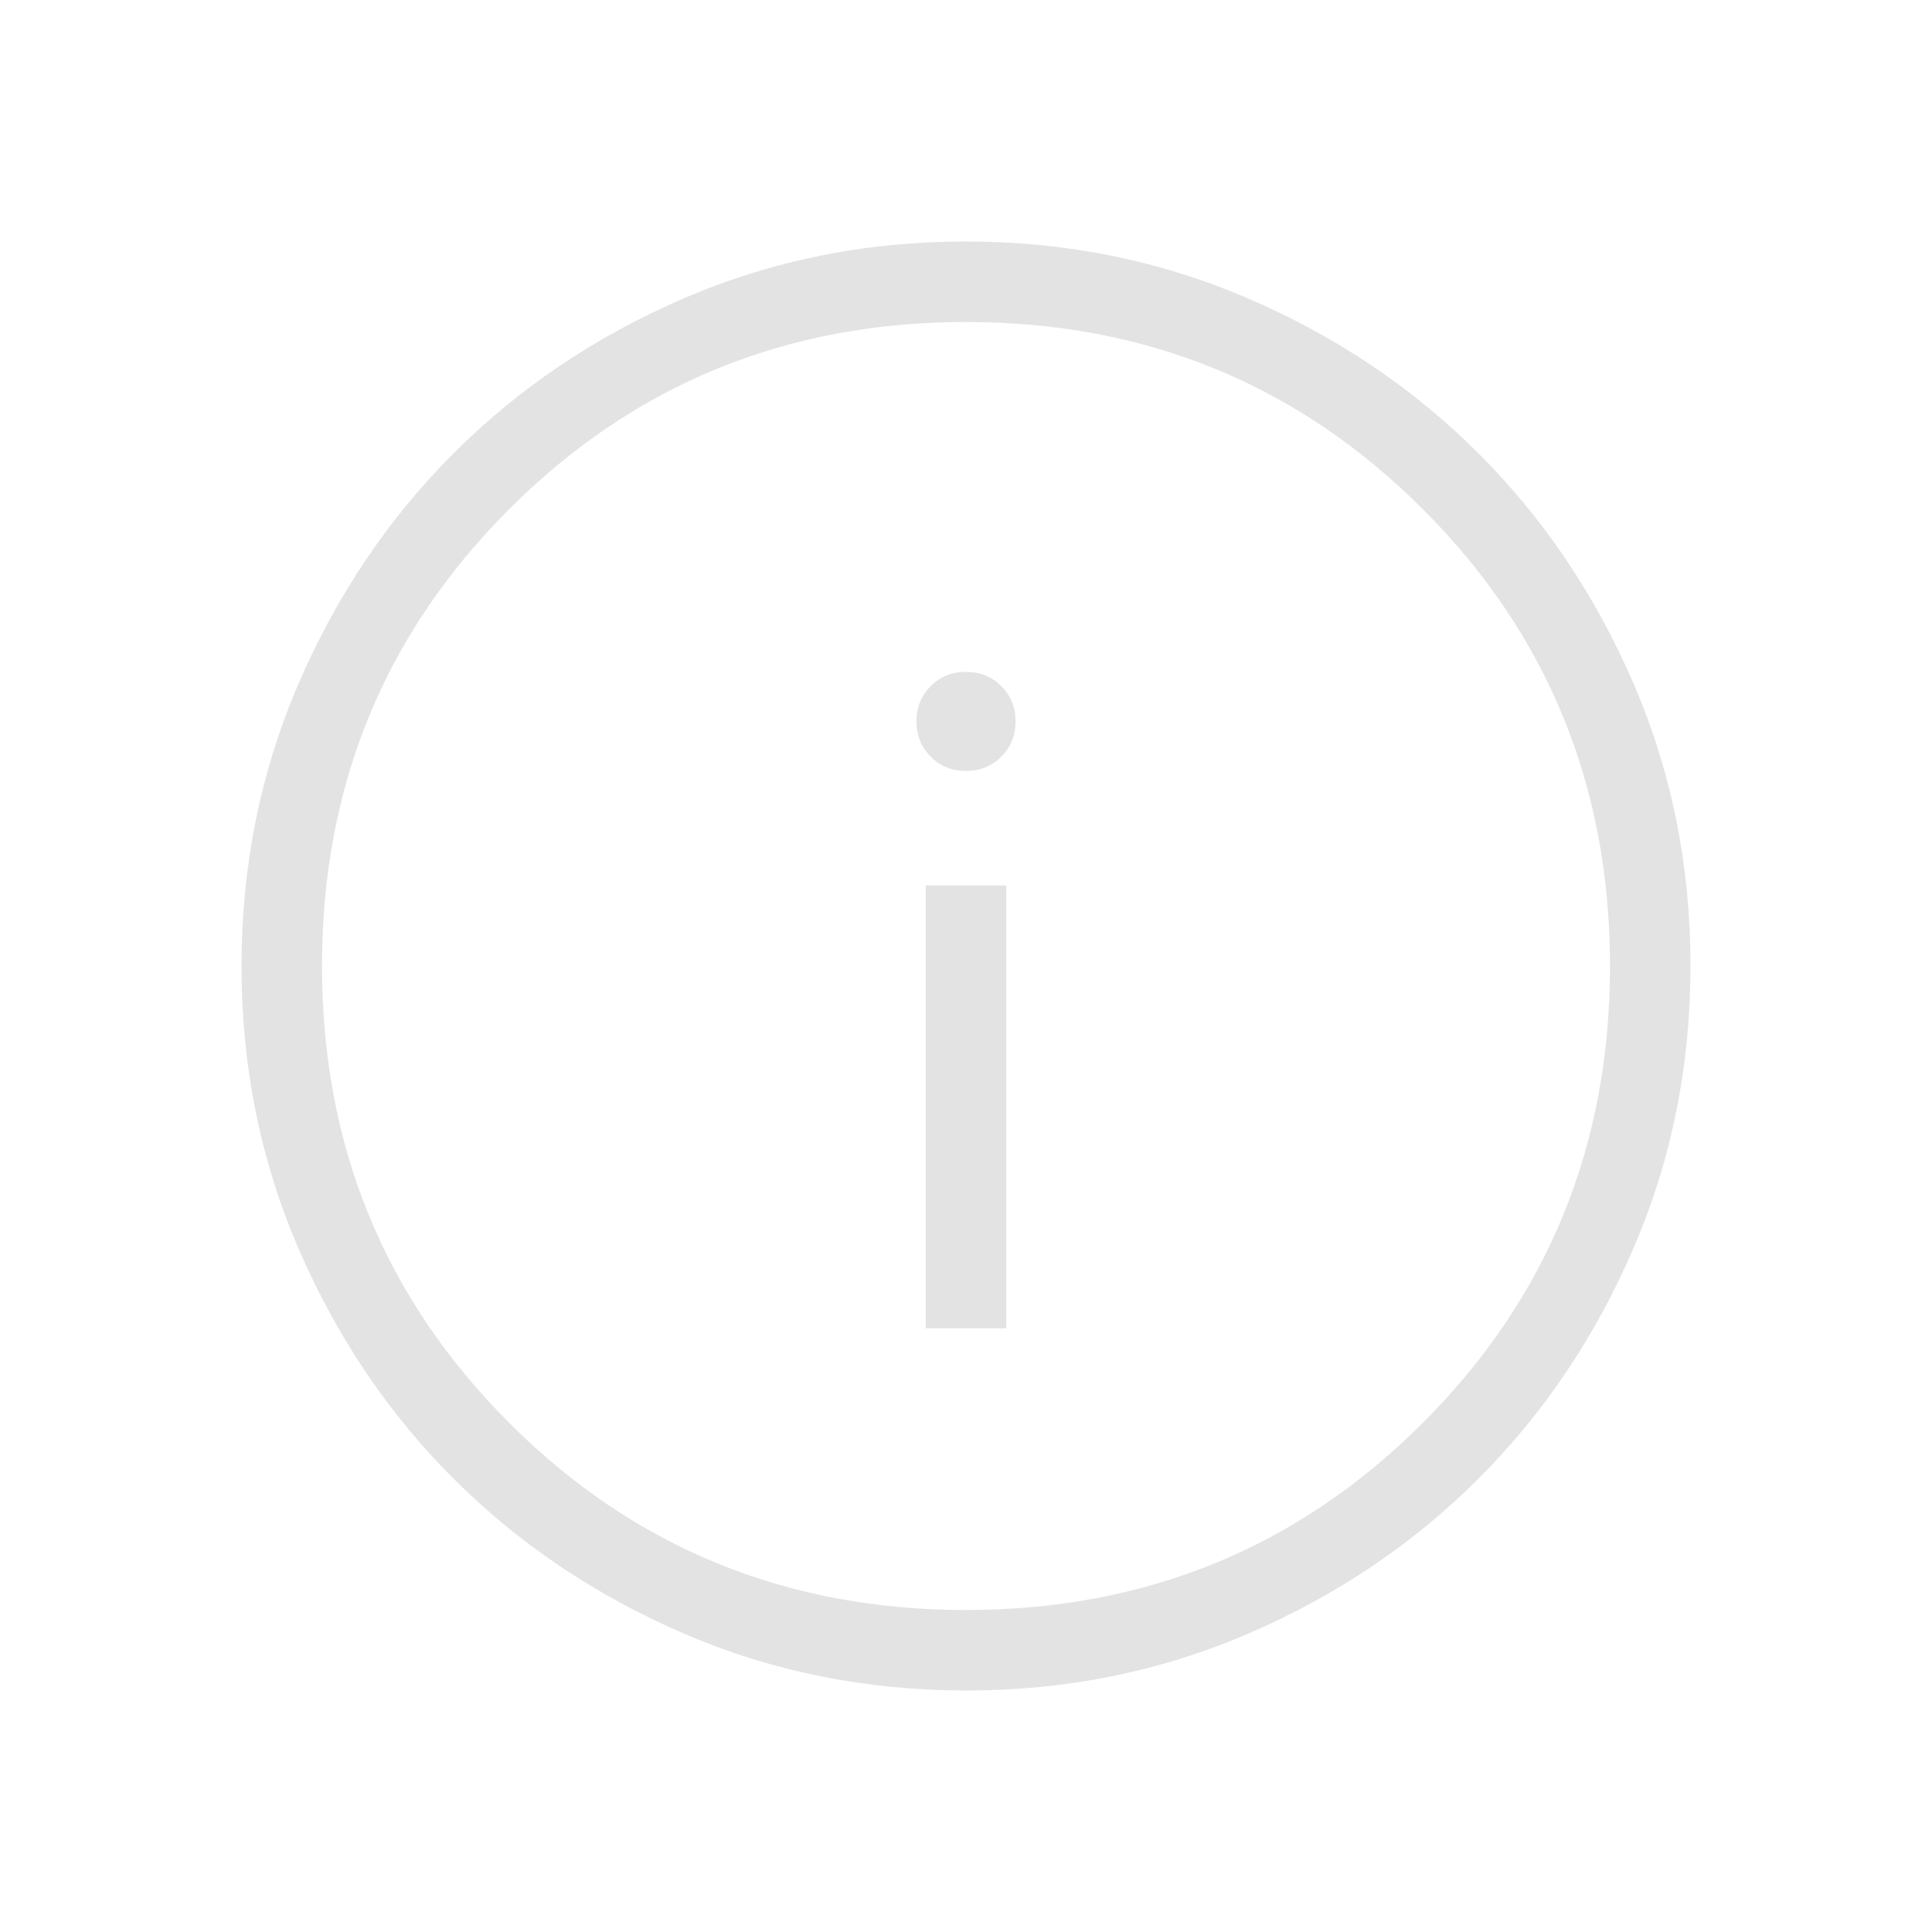
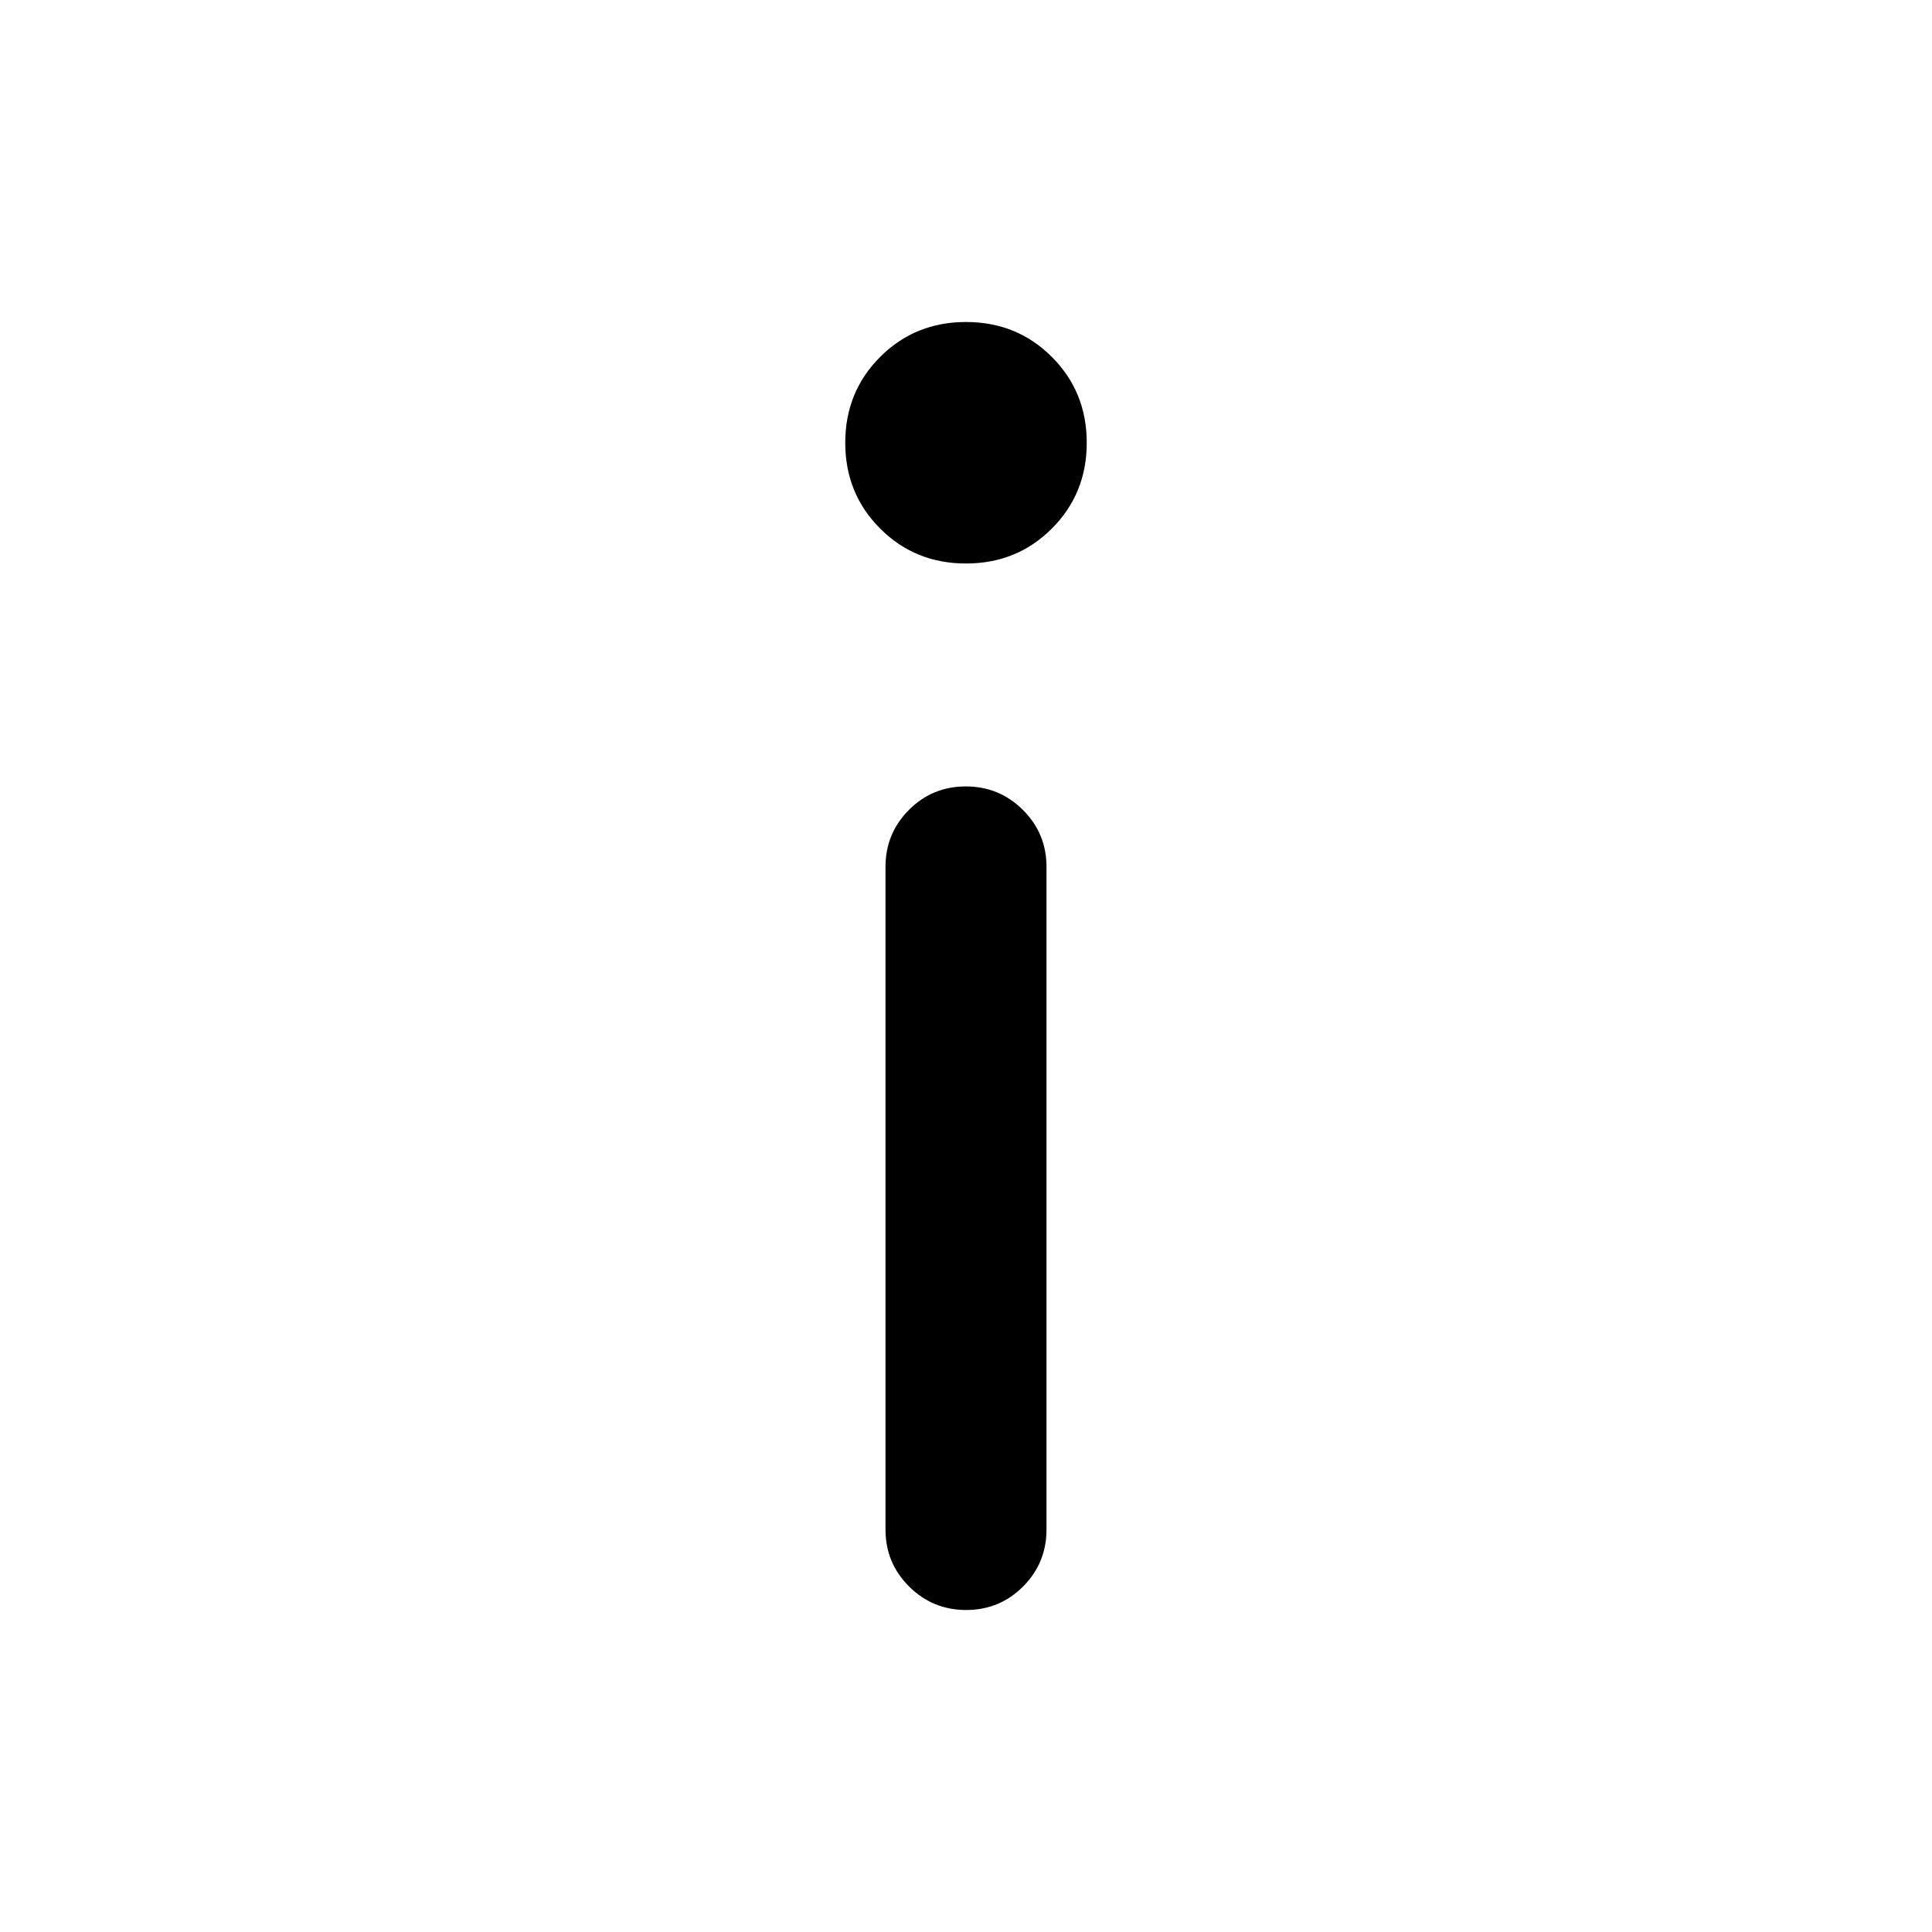
- <svg xmlns="http://www.w3.org/2000/svg" height="24px" viewBox="0 -960 960 960" width="24px" fill="#e3e3e3">
-   <path d="M460-300h40v-220h-40v220Zm20-276.92q10.46 0 17.54-7.08 7.08-7.08 7.08-17.54 0-10.46-7.08-17.54-7.08-7.07-17.54-7.07-10.46 0-17.54 7.07-7.08 7.08-7.08 17.54 0 10.46 7.08 17.54 7.08 7.08 17.54 7.08Zm.13 456.92q-74.67 0-140.41-28.34-65.73-28.34-114.36-76.92-48.63-48.58-76.99-114.26Q120-405.19 120-479.87q0-74.67 28.34-140.41 28.34-65.73 76.92-114.36 48.58-48.63 114.26-76.99Q405.19-840 479.87-840q74.67 0 140.41 28.34 65.73 28.34 114.36 76.92 48.63 48.58 76.99 114.26Q840-554.81 840-480.13q0 74.67-28.34 140.41-28.34 65.73-76.92 114.36-48.58 48.63-114.26 76.99Q554.81-120 480.13-120Zm-.13-40q134 0 227-93t93-227q0-134-93-227t-227-93q-134 0-227 93t-93 227q0 134 93 227t227 93Zm0-320Z" />
+ <svg xmlns="http://www.w3.org/2000/svg" height="24px" viewBox="0 -960 960 960" width="24px" fill="#000">
+   <path d="M480-680q-25.31 0-42.65-17.35Q420-714.69 420-740t17.35-42.65Q454.69-800 480-800t42.65 17.35Q540-765.31 540-740t-17.35 42.65Q505.31-680 480-680Zm.09 520q-16.63 0-28.36-11.67Q440-183.33 440-200v-329.23q0-16.67 11.64-28.33 11.64-11.67 28.27-11.67t28.36 11.67Q520-545.9 520-529.23V-200q0 16.67-11.64 28.33Q496.72-160 480.09-160Z" />
</svg>
